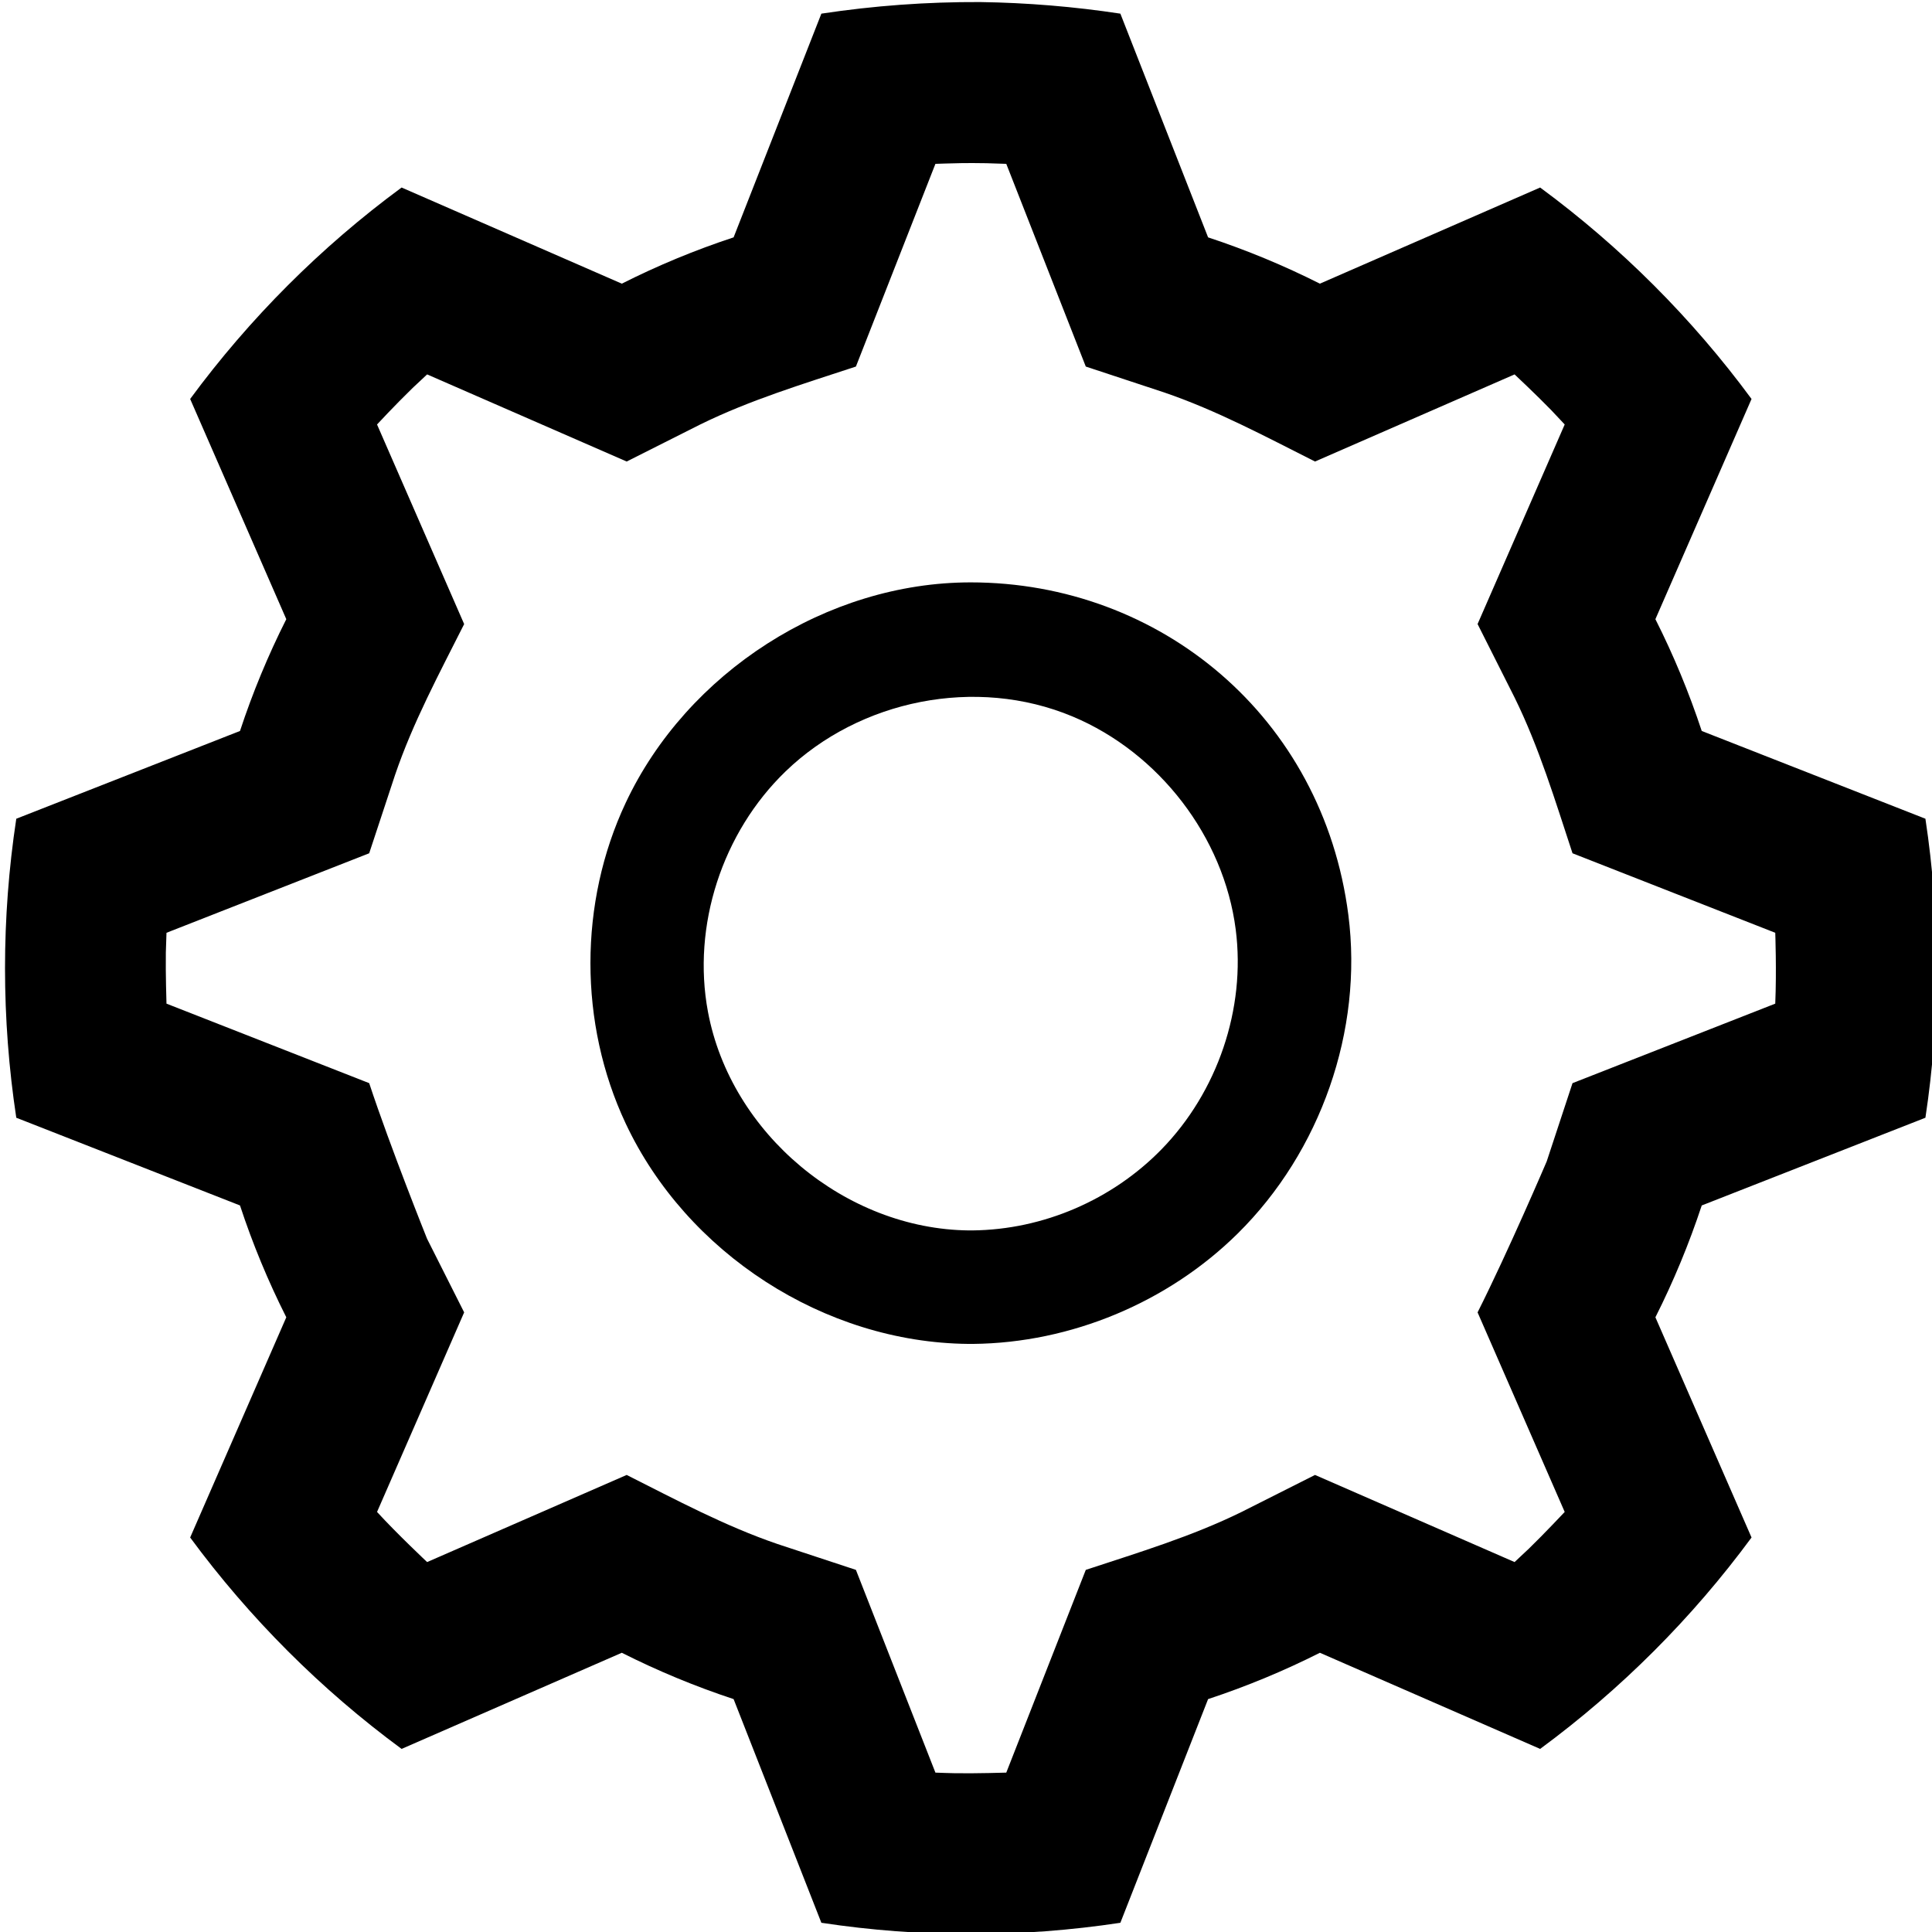
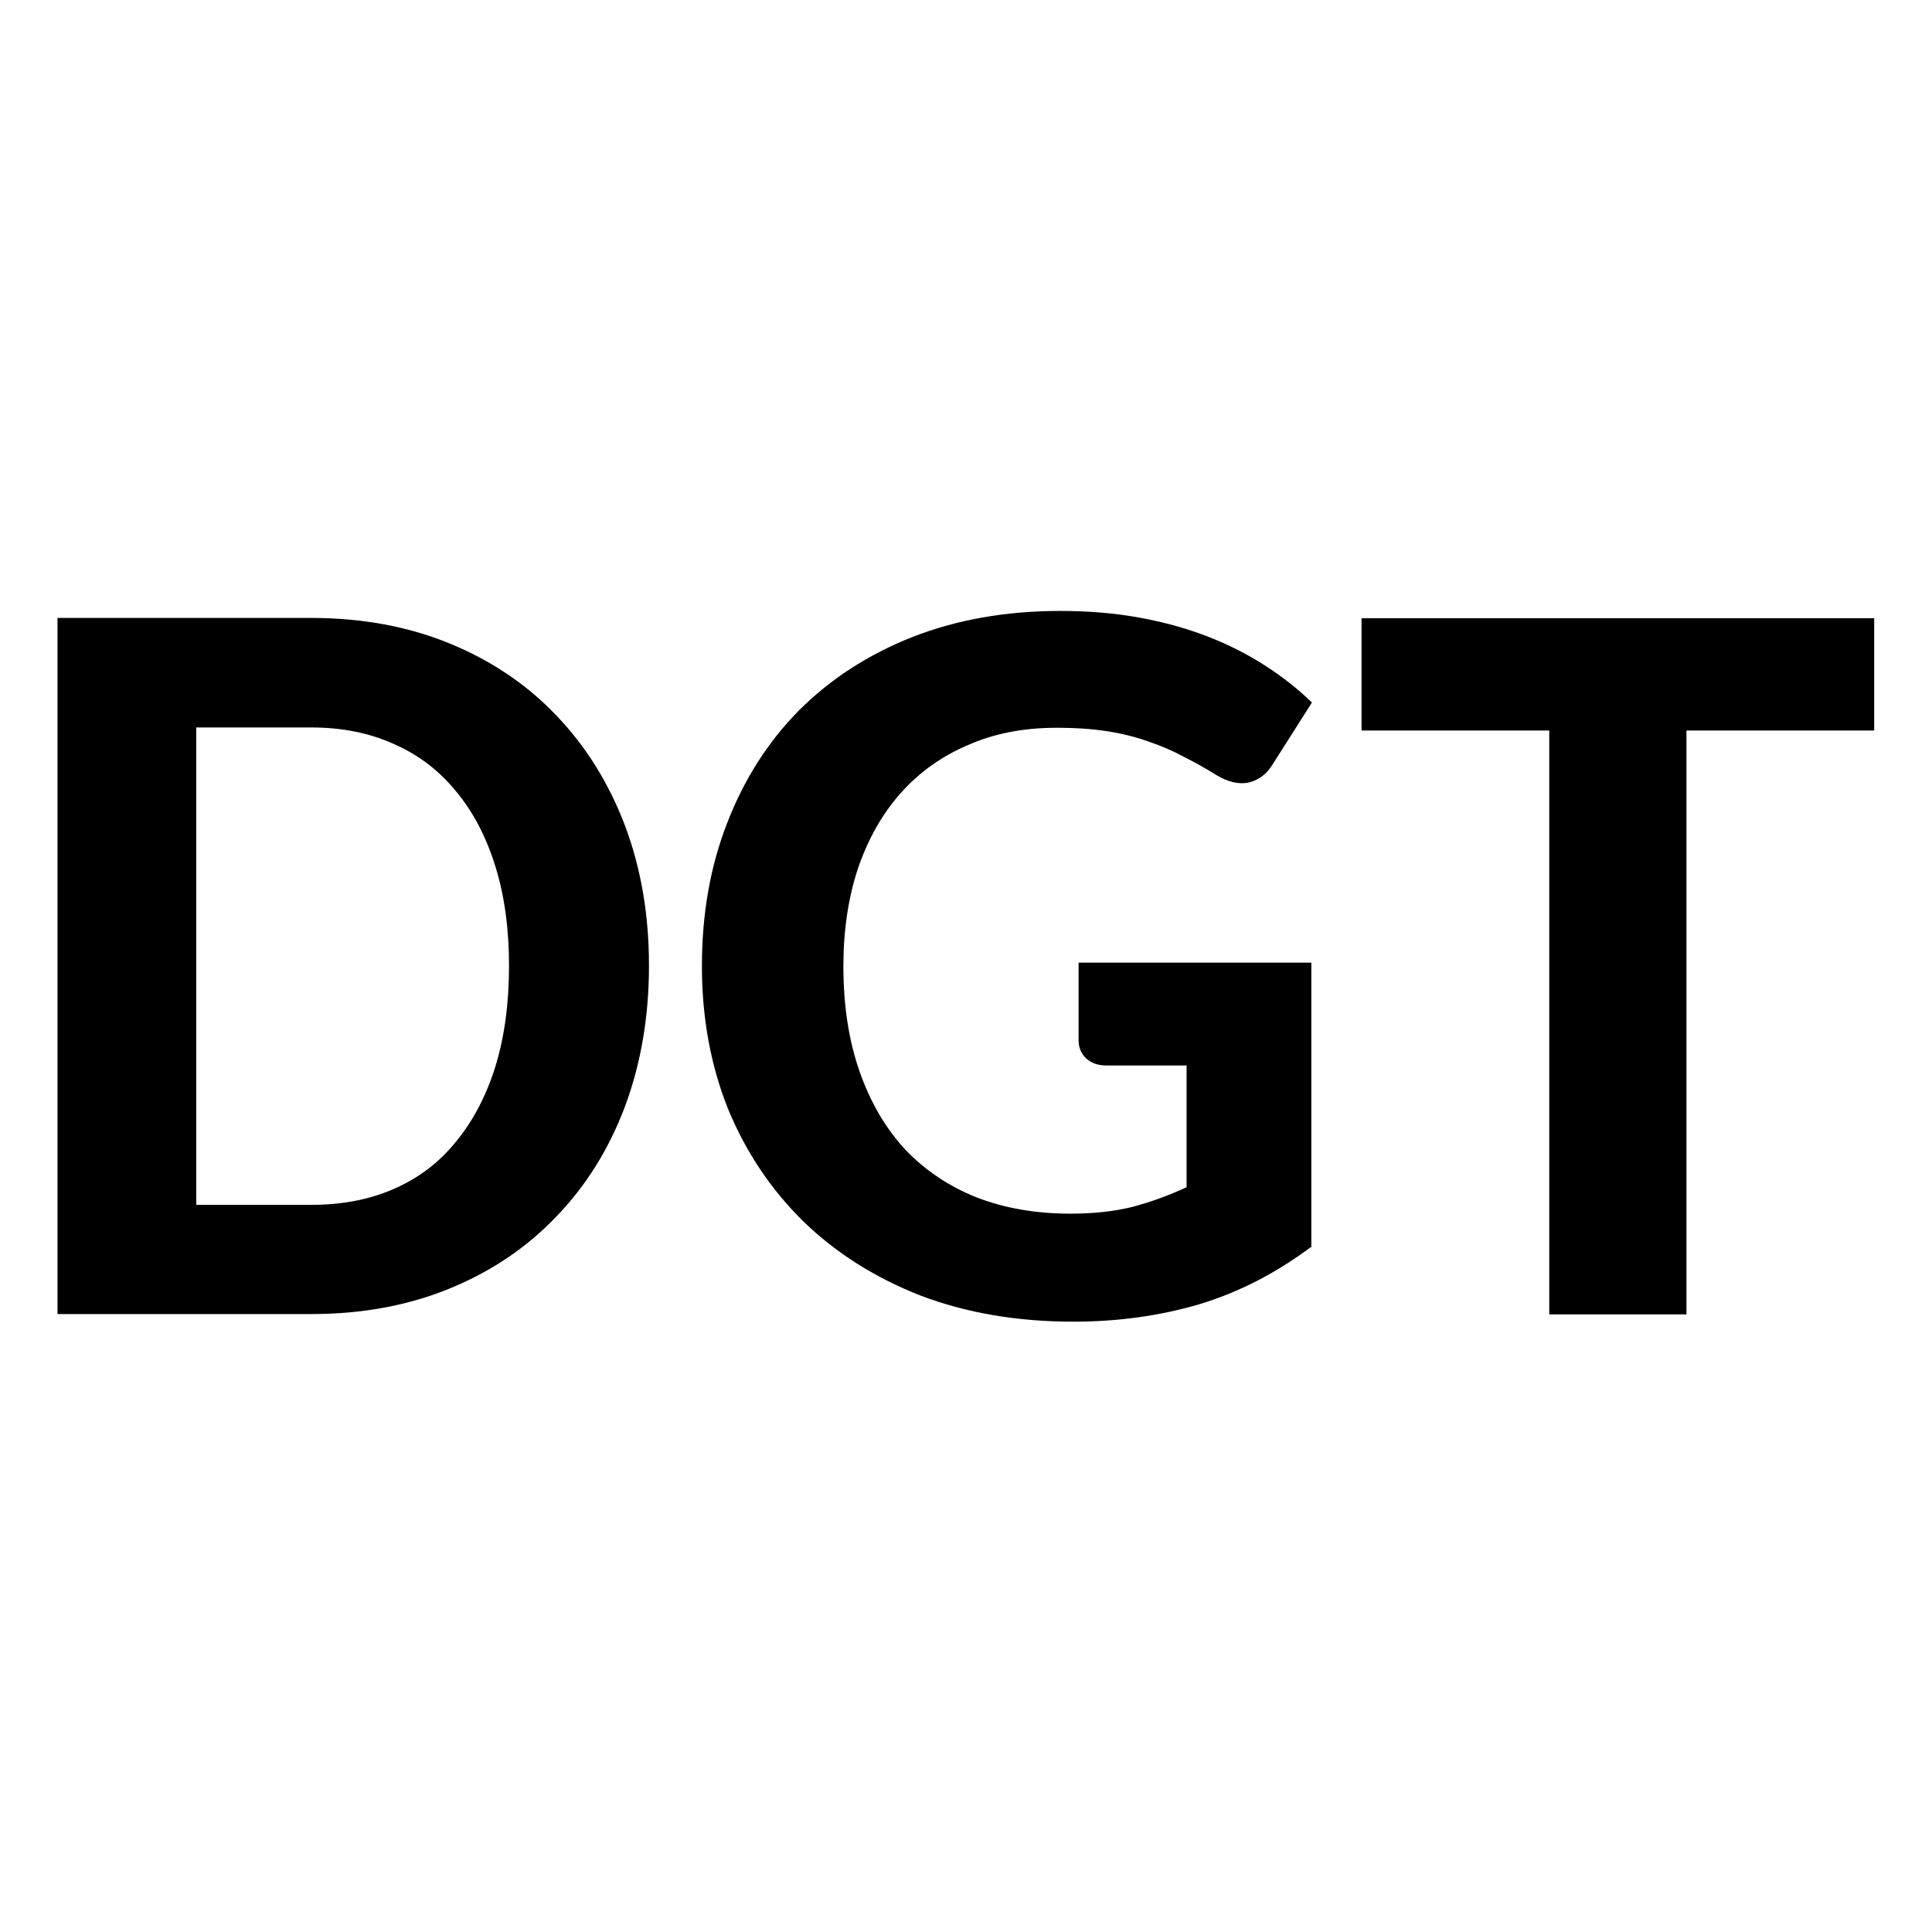
- <svg xmlns="http://www.w3.org/2000/svg" clip-rule="evenodd" fill-rule="evenodd" height="24" stroke-linejoin="round" stroke-miterlimit="2" viewBox="0 0 1.92 1.92" width="24">
-   <path d="m-832-128h1280v800h-1280z" fill="none" />
-   <g fill-rule="nonzero" transform="matrix(.04000832 0 0 .04000832 -.317968 -.323106)">
-     <path d="m32.296 8.127c1.165.017 2.328.113 3.481.288l2.179 5.557c.953.314 1.88.698 2.777 1.15l5.471-2.388c1.999 1.473 3.772 3.244 5.251 5.252l-2.388 5.47c.452.896.836 1.824 1.151 2.777l5.556 2.18c.372 2.454.374 4.962 0 7.427l-5.556 2.179c-.315.953-.699 1.881-1.151 2.778l2.388 5.47c-1.472 1.999-3.244 3.772-5.251 5.251l-5.471-2.388c-.896.452-1.823.836-2.777 1.151l-2.179 5.556c-2.455.372-4.962.374-7.427 0l-2.18-5.556c-.953-.315-1.88-.699-2.777-1.151l-5.47 2.388c-1.999-1.472-3.773-3.244-5.252-5.251l2.388-5.47c-.452-.897-.836-1.824-1.15-2.778l-5.557-2.179c-.372-2.455-.374-4.962 0-7.427l5.557-2.18c.314-.953.698-1.88 1.15-2.777l-2.388-5.47c1.473-1.999 3.244-3.773 5.252-5.252l5.47 2.388c.896-.452 1.823-.836 2.777-1.15l2.18-5.557c1.306-.198 2.623-.294 3.946-.288zm-.427 4c-.299.005-.686.019-.686.019l-1.975 5.035c-1.307.431-2.628.83-3.865 1.438l-1.829.921-4.957-2.164c-.121.111-.24.223-.359.336-.452.44-.885.908-.885.908l2.164 4.958c-.619 1.229-1.273 2.444-1.717 3.749l-.642 1.944-5.035 1.975c-.007.164-.012.328-.016.492-.008.531.016 1.268.016 1.268l5.035 1.975c.53 1.605 1.438 3.866 1.438 3.866l.921 1.828-2.164 4.957c.492.538 1.244 1.245 1.244 1.245l4.957-2.164c1.229.619 2.445 1.271 3.75 1.717l1.944.641 1.975 5.036c.164.007.328.011.492.015.531.008 1.268-.015 1.268-.015l1.975-5.036c1.307-.431 2.628-.829 3.866-1.437l1.828-.921 4.957 2.164c.121-.111.24-.224.359-.337.381-.37.886-.908.886-.908l-2.164-4.957c.76-1.509 1.717-3.75 1.717-3.75l.641-1.944 5.036-1.975c.035-.816 0-1.76 0-1.76l-5.036-1.975c-.431-1.307-.829-2.629-1.437-3.865l-.921-1.829 2.164-4.957c-.111-.121-.224-.24-.337-.359-.37-.381-.908-.885-.908-.885l-4.957 2.164c-1.229-.619-2.445-1.272-3.75-1.717l-1.944-.642-1.975-5.035c-.164-.007-.328-.012-.492-.016-.194-.003-.388-.004-.582-.003z" />
-     <path d="m32.119 41.458c2.433-.024 4.842-1.031 6.574-2.743 2.057-2.033 3.117-5.041 2.747-7.913-.633-4.921-4.679-8.26-9.382-8.26-3.573 0-7.046 2.235-8.569 5.477-1.166 2.481-1.168 5.477 0 7.963 1.512 3.218 4.928 5.441 8.509 5.476zm-.103-2.819c-3.06-.03-5.915-2.396-6.483-5.43-.4-2.139.355-4.454 1.929-5.973 1.838-1.774 4.726-2.368 7.127-1.363 2.149.9 3.757 2.989 4.053 5.29.254 1.972-.454 4.04-1.845 5.464-1.22 1.249-2.931 1.995-4.696 2.012-.028 0-.057 0-.085 0z" />
+ <svg xmlns="http://www.w3.org/2000/svg" height="24" viewBox="0 0 6.35 6.35" width="24">
+   <g stroke-width=".265">
+     <path d="m2.133 3.174q0 .251-.079.463-.079.21-.226.362-.145.152-.35.236-.205.084-.455.084h-.834v-2.288h.834q.25 0 .455.084.205.084.35.236.146.152.226.362.079.21.079.46zm-.46 0q0-.183-.045-.327-.045-.145-.129-.246-.083-.102-.203-.155-.121-.055-.272-.055h-.379v1.569h.379q.152 0 .272-.053.121-.053.203-.155.084-.102.129-.246.045-.146.045-.331z" />
+     <path d="m4.308 4.099q-.172.129-.367.188-.195.057-.413.057-.277 0-.503-.086-.224-.088-.384-.243-.16-.157-.248-.37-.086-.215-.086-.47 0-.257.083-.47.083-.215.236-.37.155-.155.372-.241.219-.086.487-.086.14 0 .26.022.121.022.224.062.103.04.188.095.086.055.155.122l-.129.203q-.029.048-.079.06-.048.01-.105-.024-.053-.033-.107-.06-.053-.029-.115-.05-.06-.022-.134-.034-.074-.012-.171-.012-.162 0-.291.057-.129.055-.22.157-.091.102-.141.248-.048.145-.048.322 0 .193.053.345.053.152.15.257.098.103.236.158.138.053.307.053.114 0 .203-.022.091-.024.179-.065v-.4h-.264q-.041 0-.067-.024-.024-.024-.024-.059v-.255h.765v.937z" />
+     <path d="m6.16 2.032v.369h-.617v1.919h-.451v-1.919h-.617v-.369z" />
  </g>
</svg>
